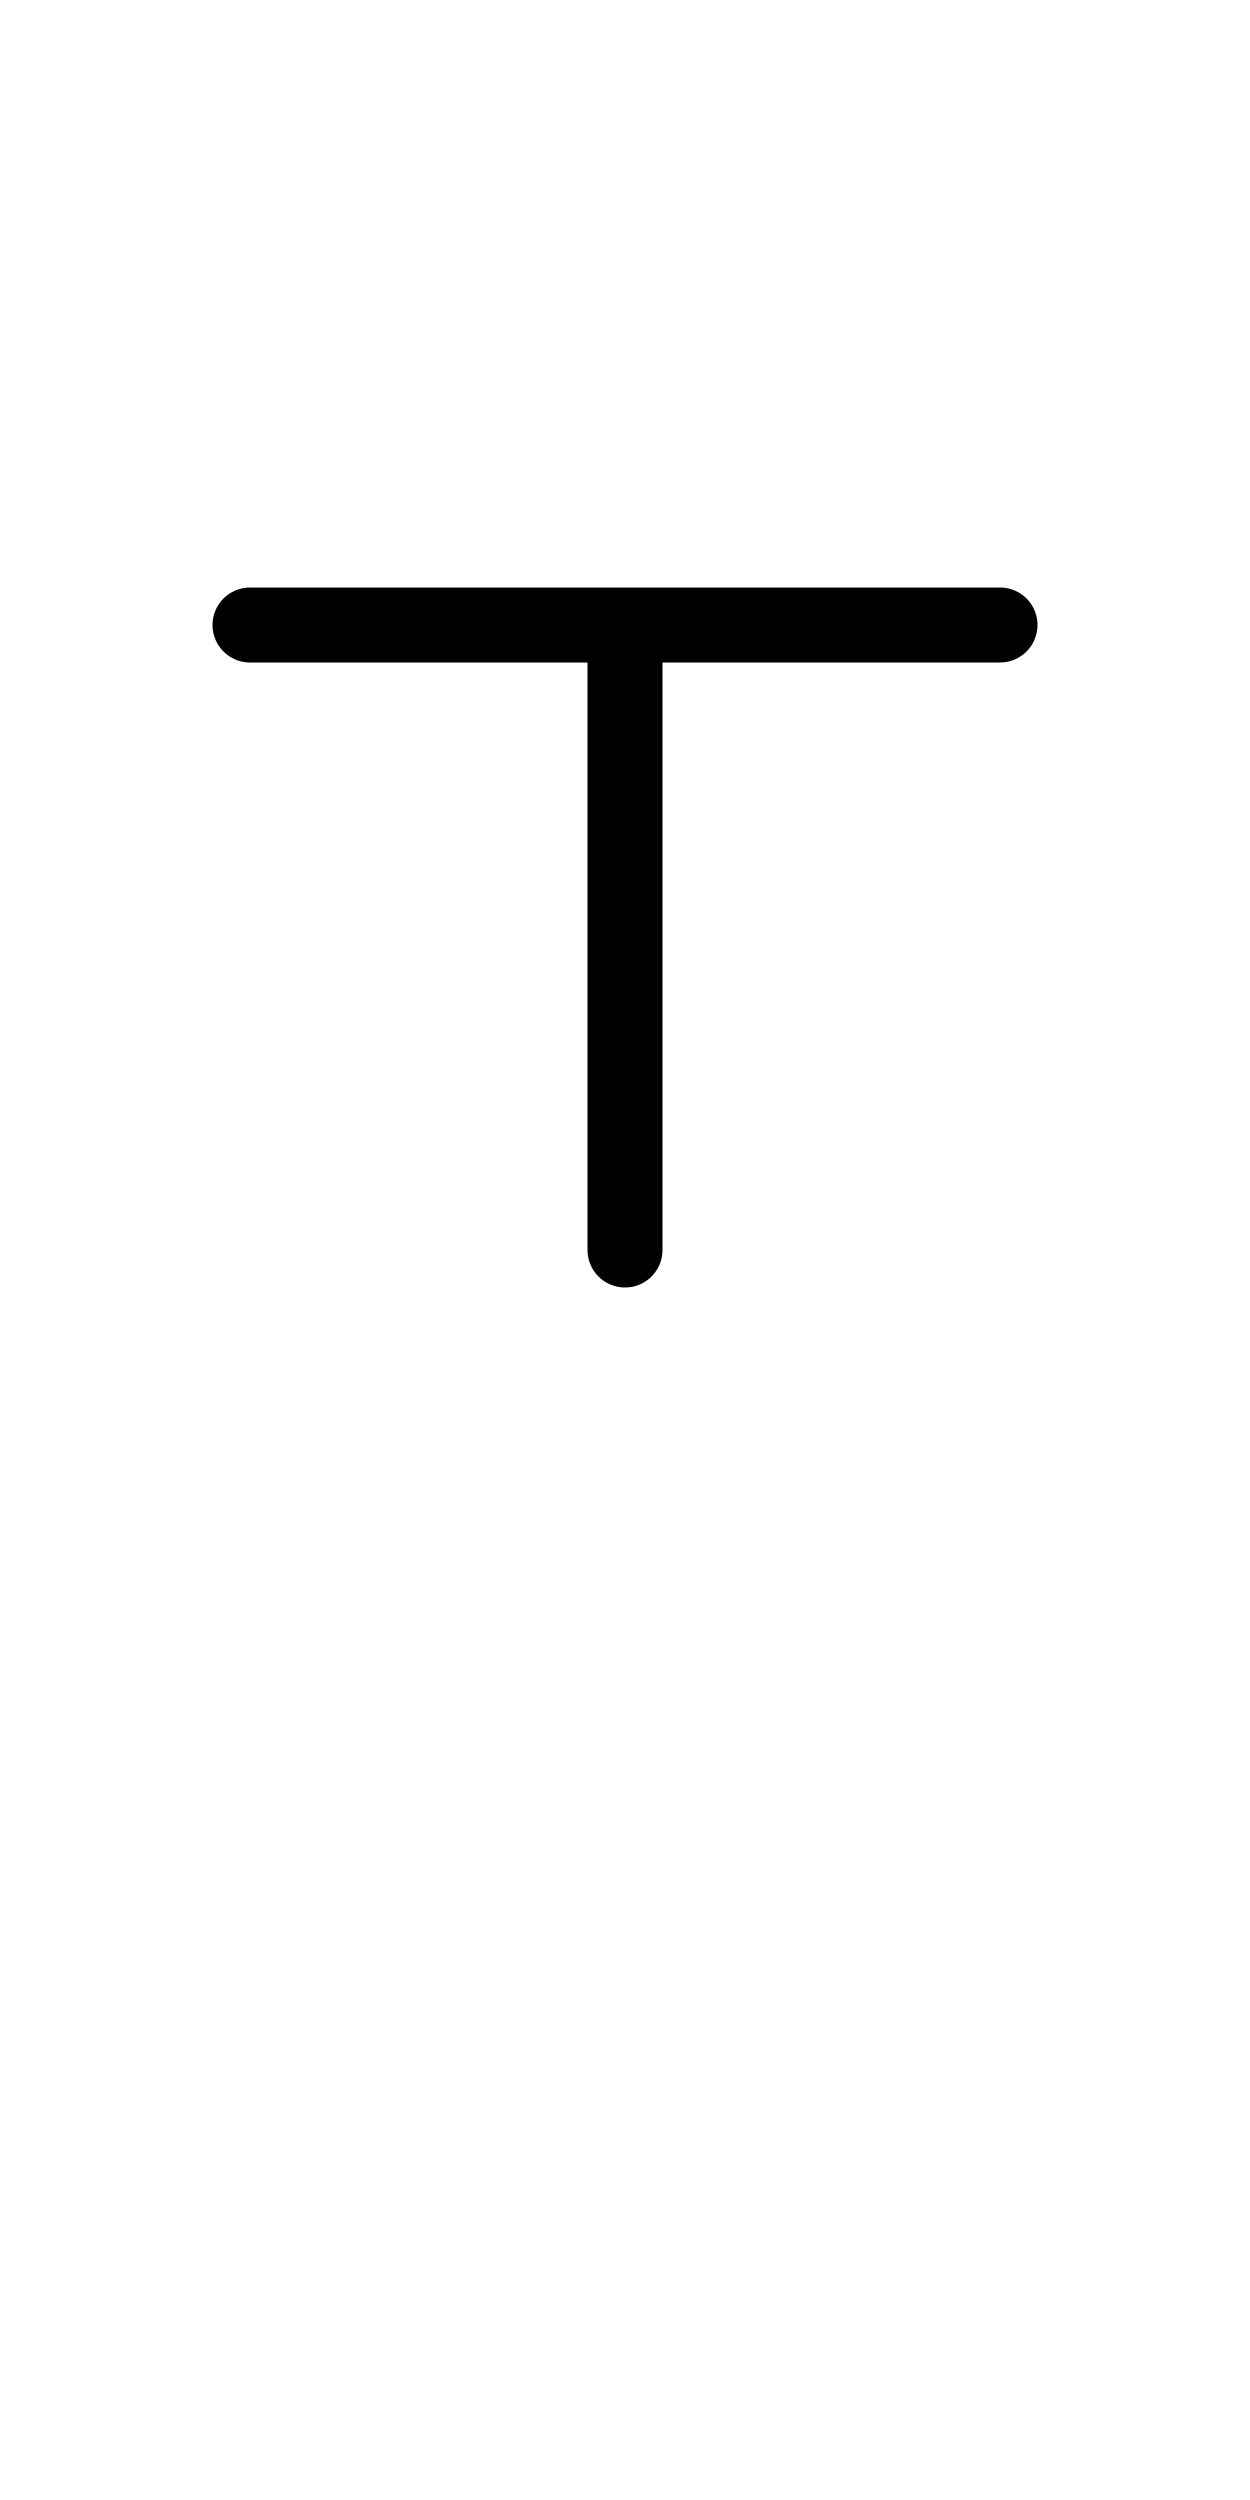
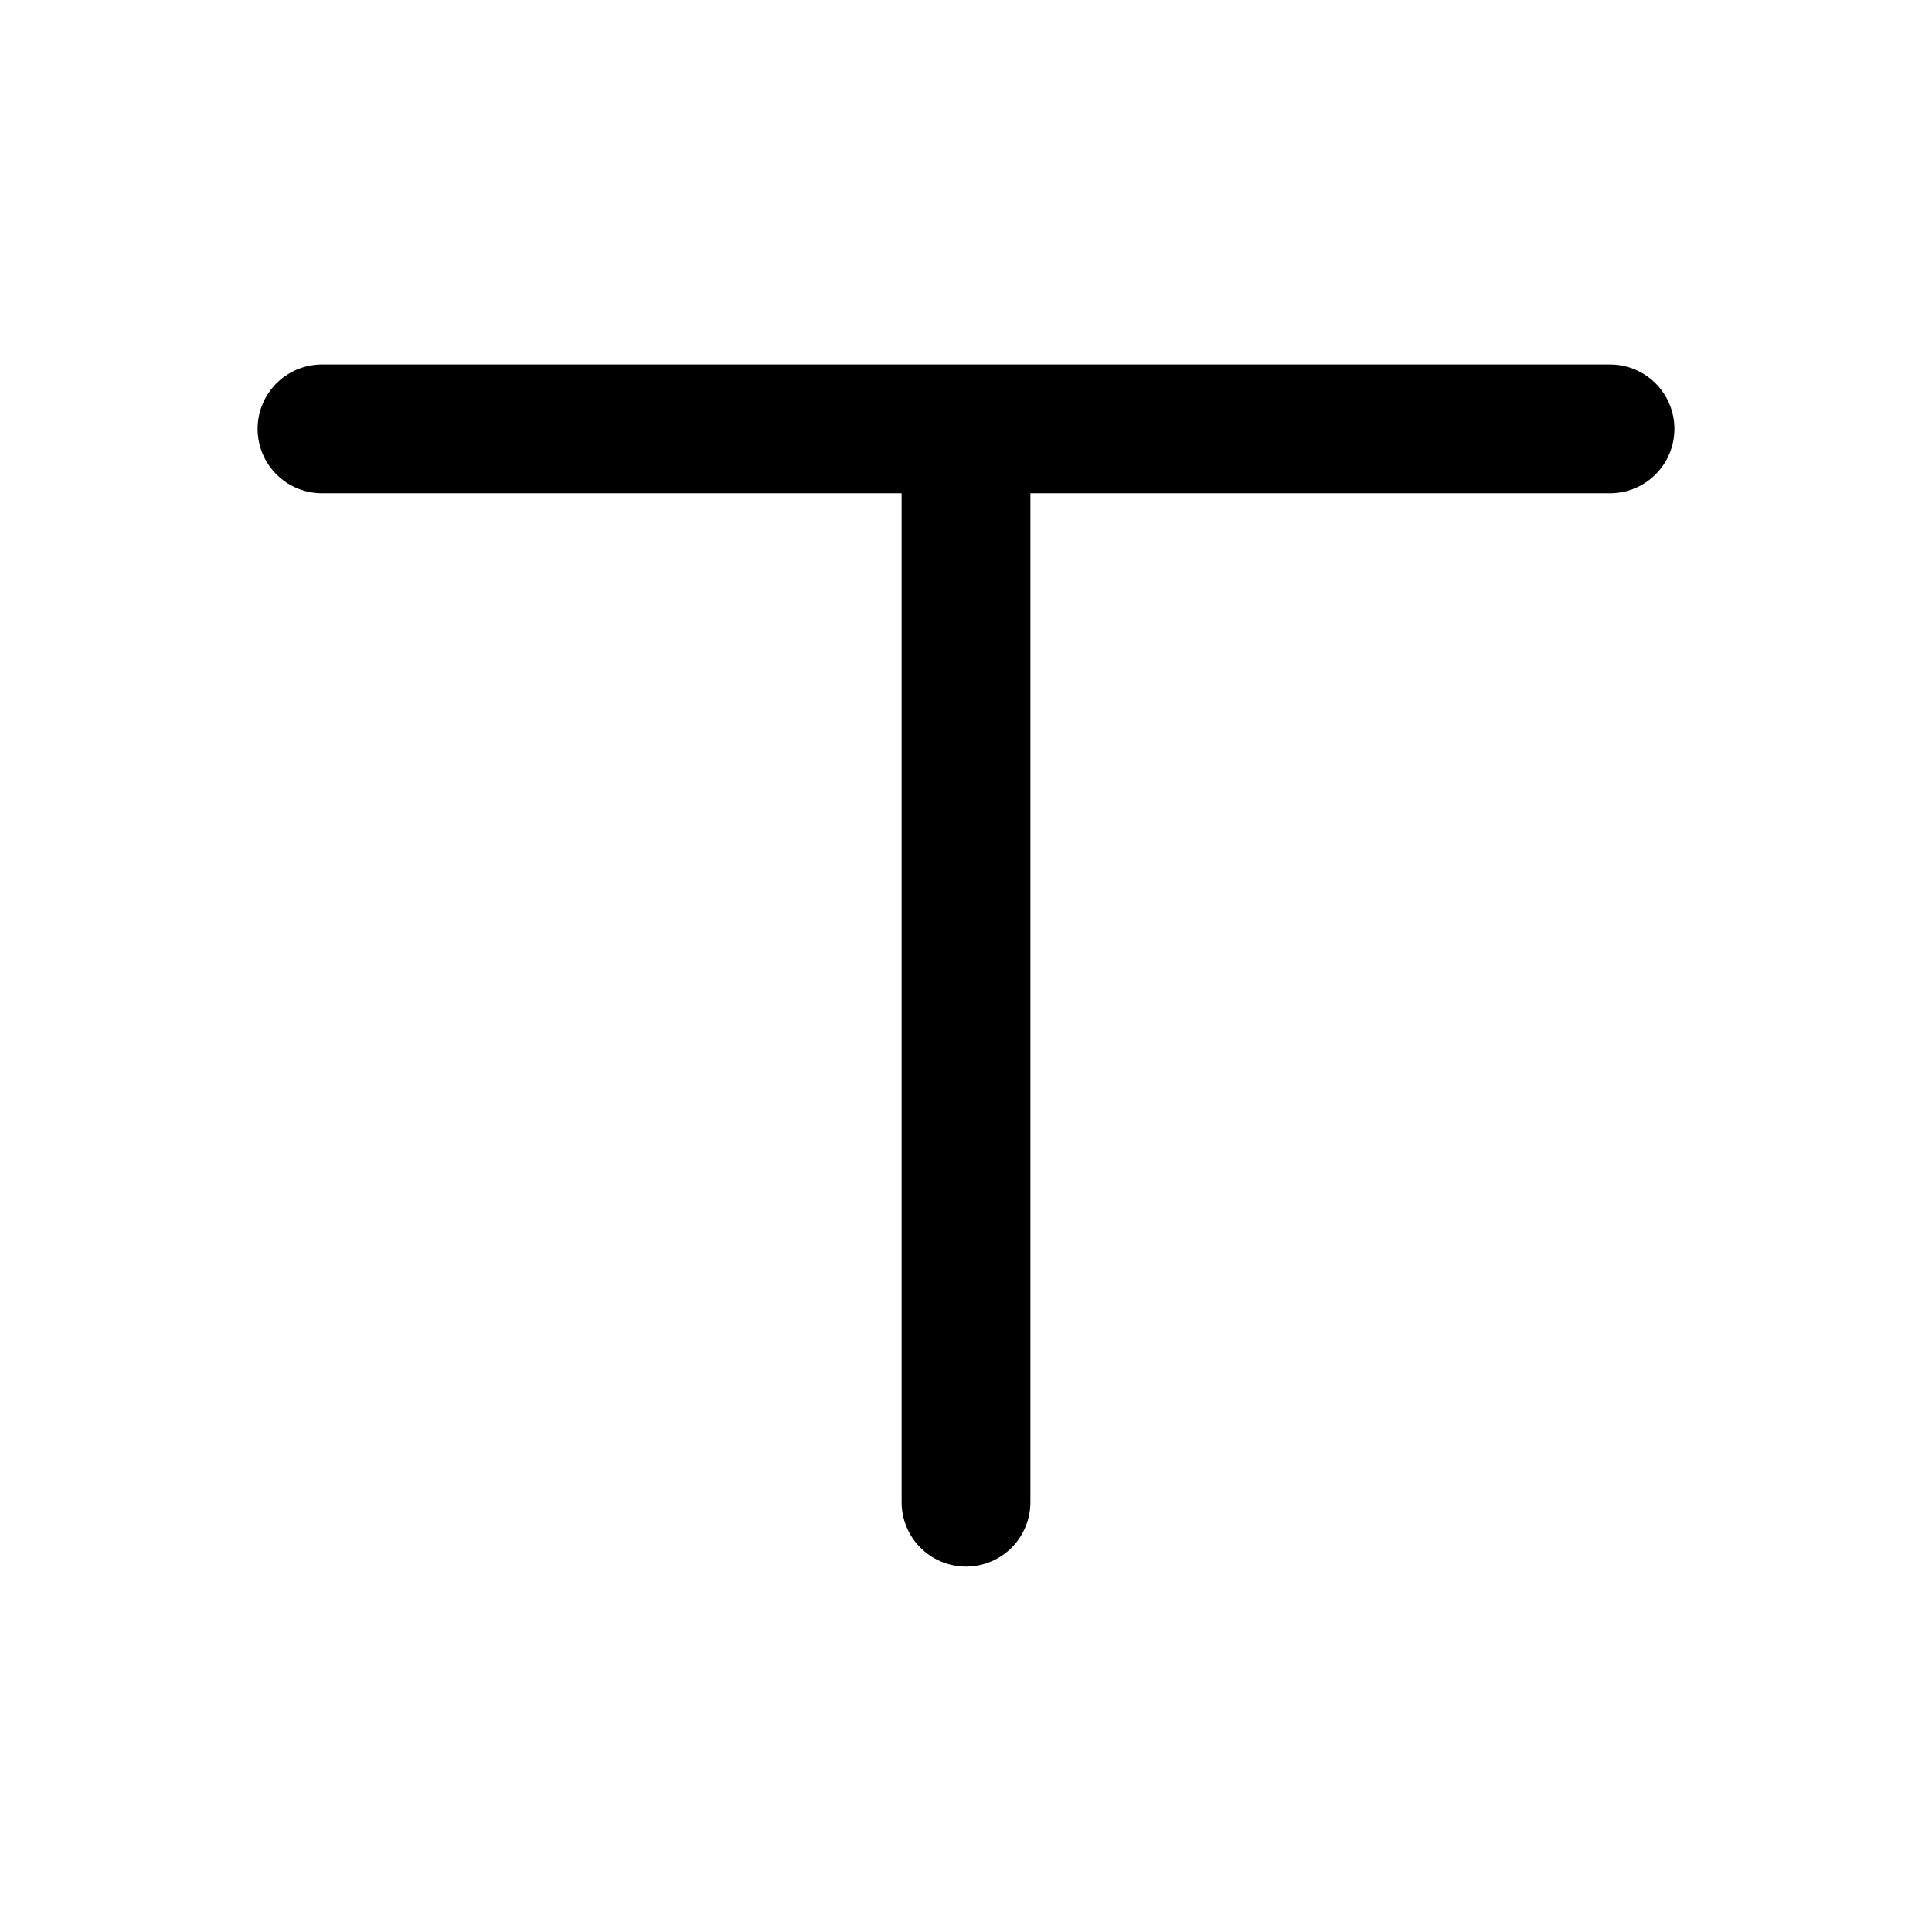
- <svg xmlns="http://www.w3.org/2000/svg" viewBox="0 0 50 100" style="background-color:#ffffff00" version="1.1" xml:space="preserve" x="0px" y="0px" width="50px" height="100px">
-   <defs>
-     <style type="text/css">
-     
+ <svg xmlns="http://www.w3.org/2000/svg" viewBox="0 0 45 45" version="1.1" xml:space="preserve" x="0px" y="0px" width="0.5in" height="0.5in" id="svg2">
+   <defs id="defs4">
+     <style type="text/css" id="style6">
      path,circle {
        stroke:#000000;
        stroke-width: 3;
        stroke-linecap: round;
        stroke-linejoin: round;
        fill: none
-       }
- 	</style>
+       }</style>
  </defs>
-   <path d="M 25 50 L 25 26" />
-   <path d="M 10 25 L 40 25" />
+   <path d="m 22.5,34.989 0,-24" id="path8" style="fill:none;stroke:#000000;stroke-width:3;stroke-linecap:round;stroke-linejoin:round" />
+   <path d="m 7.5,9.989 30,0" id="path10" style="fill:none;stroke:#000000;stroke-width:3;stroke-linecap:round;stroke-linejoin:round" />
</svg>
